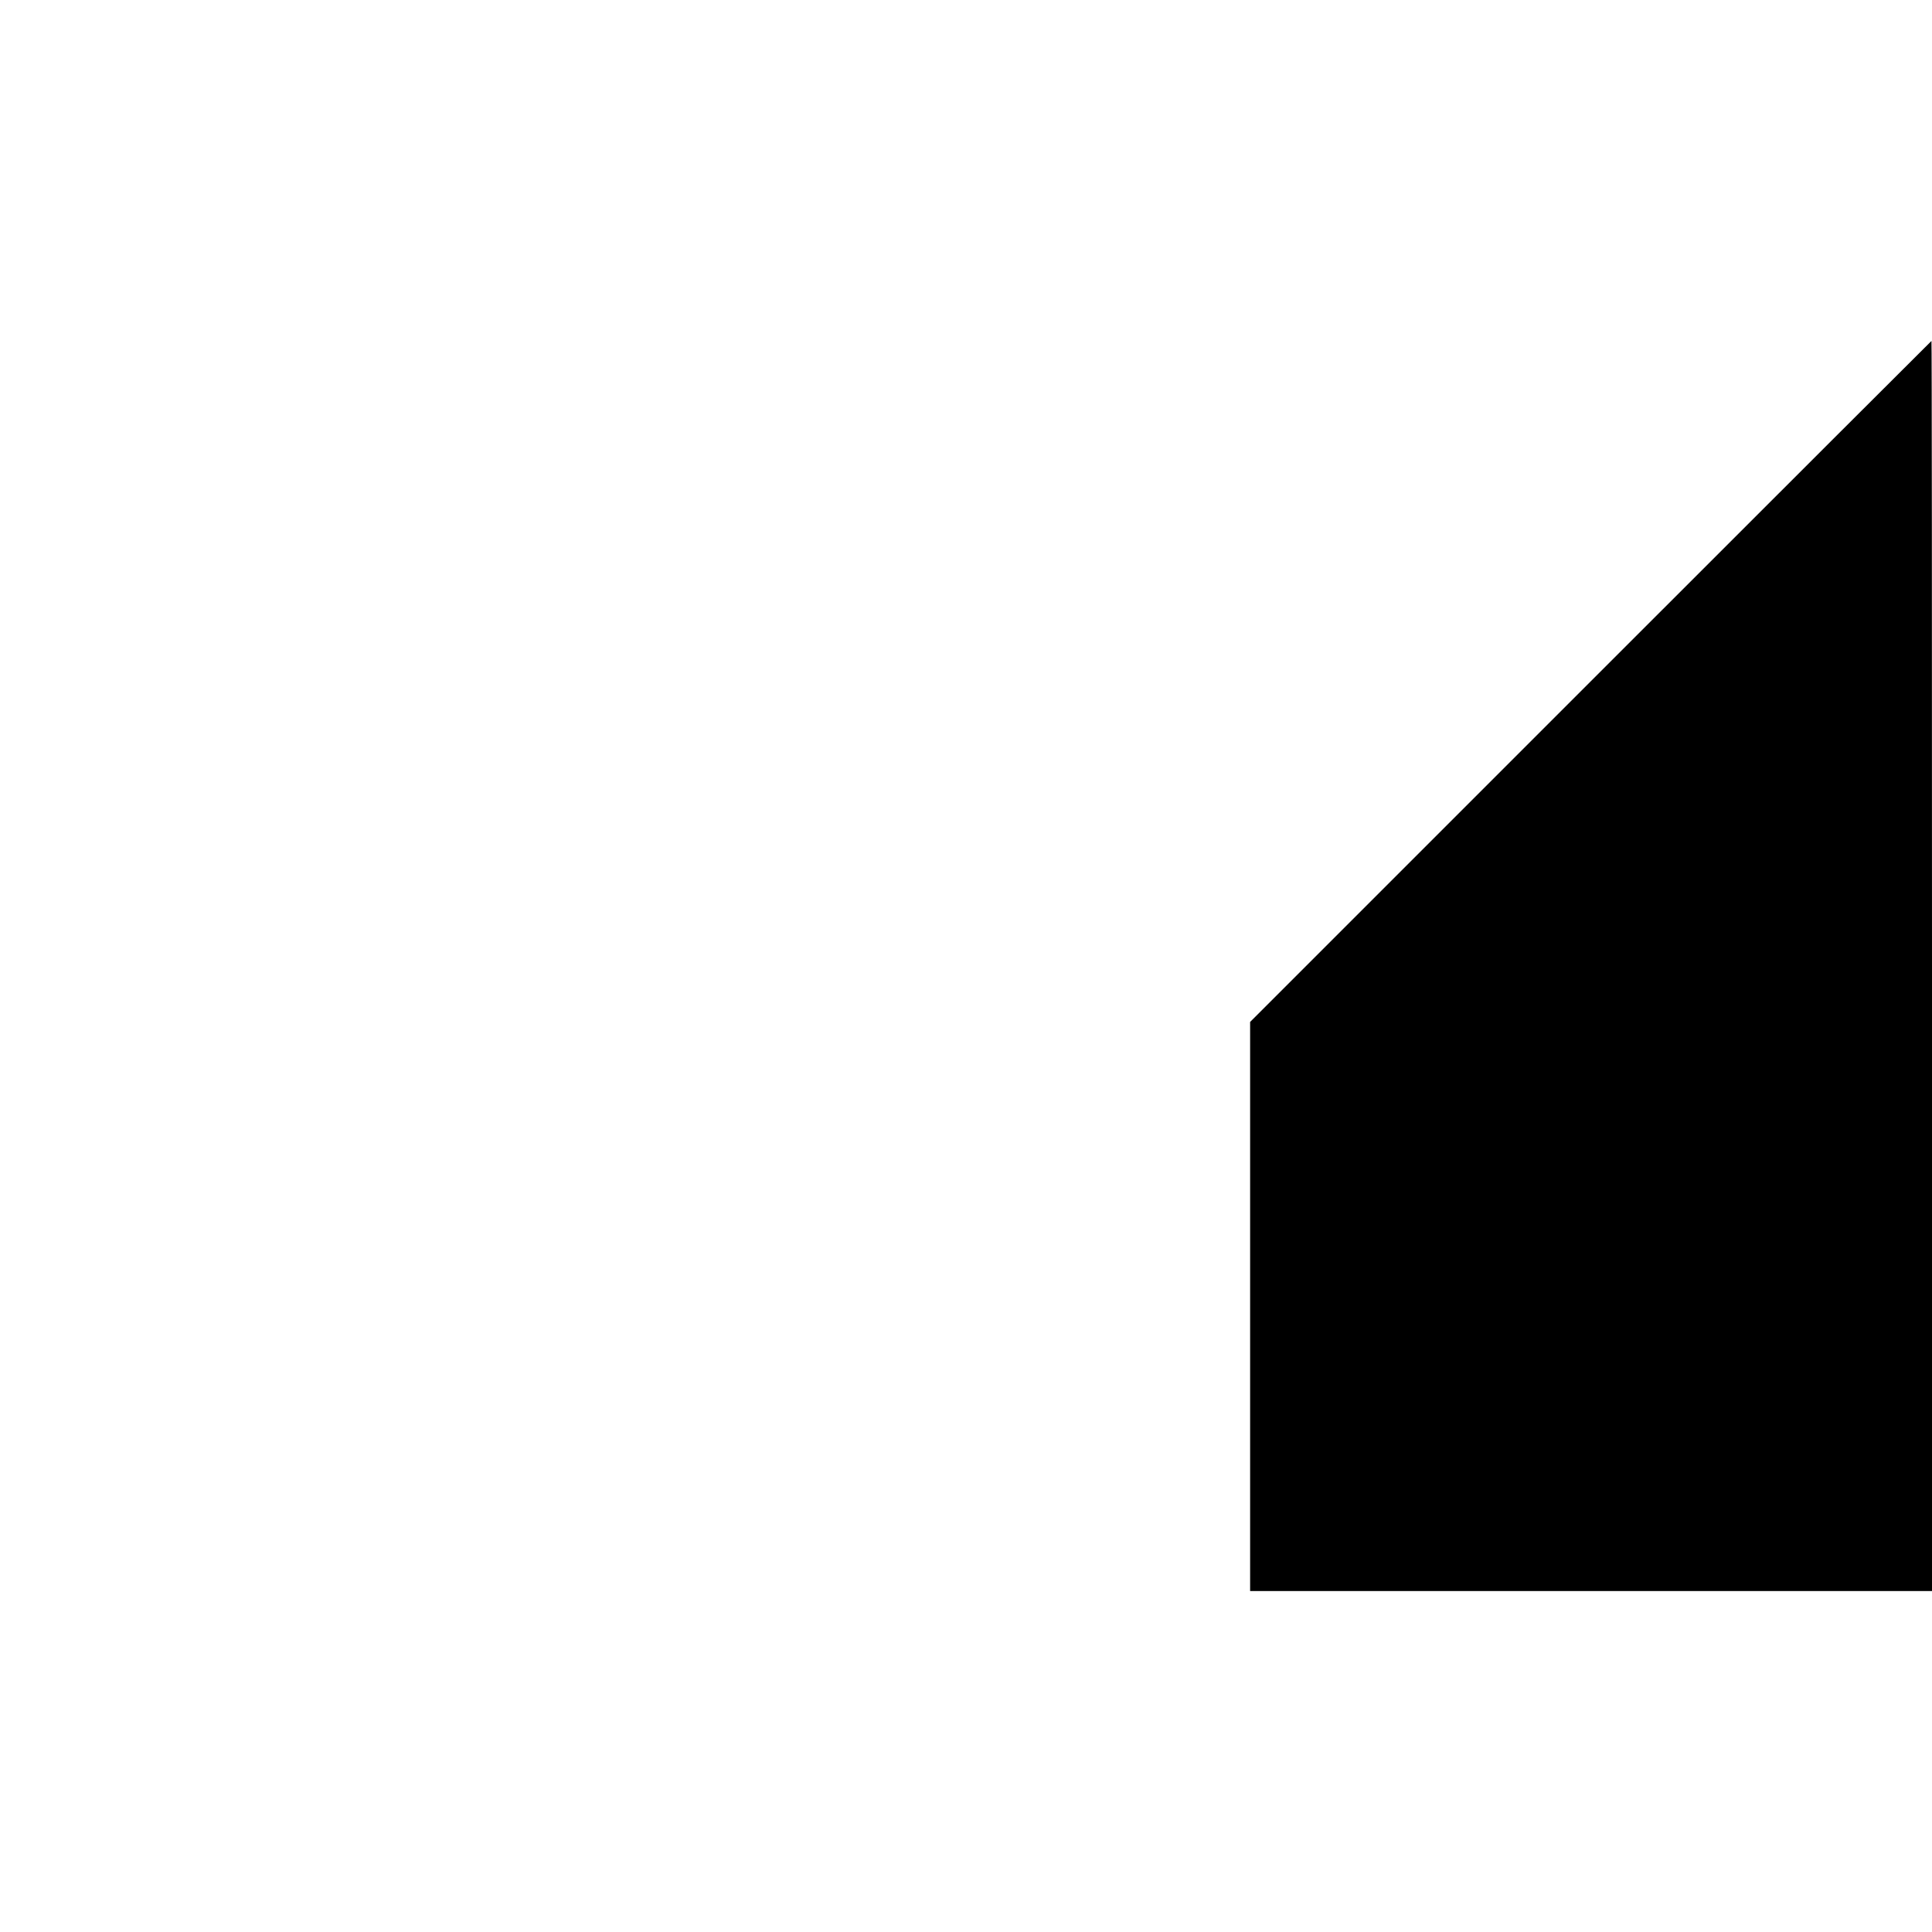
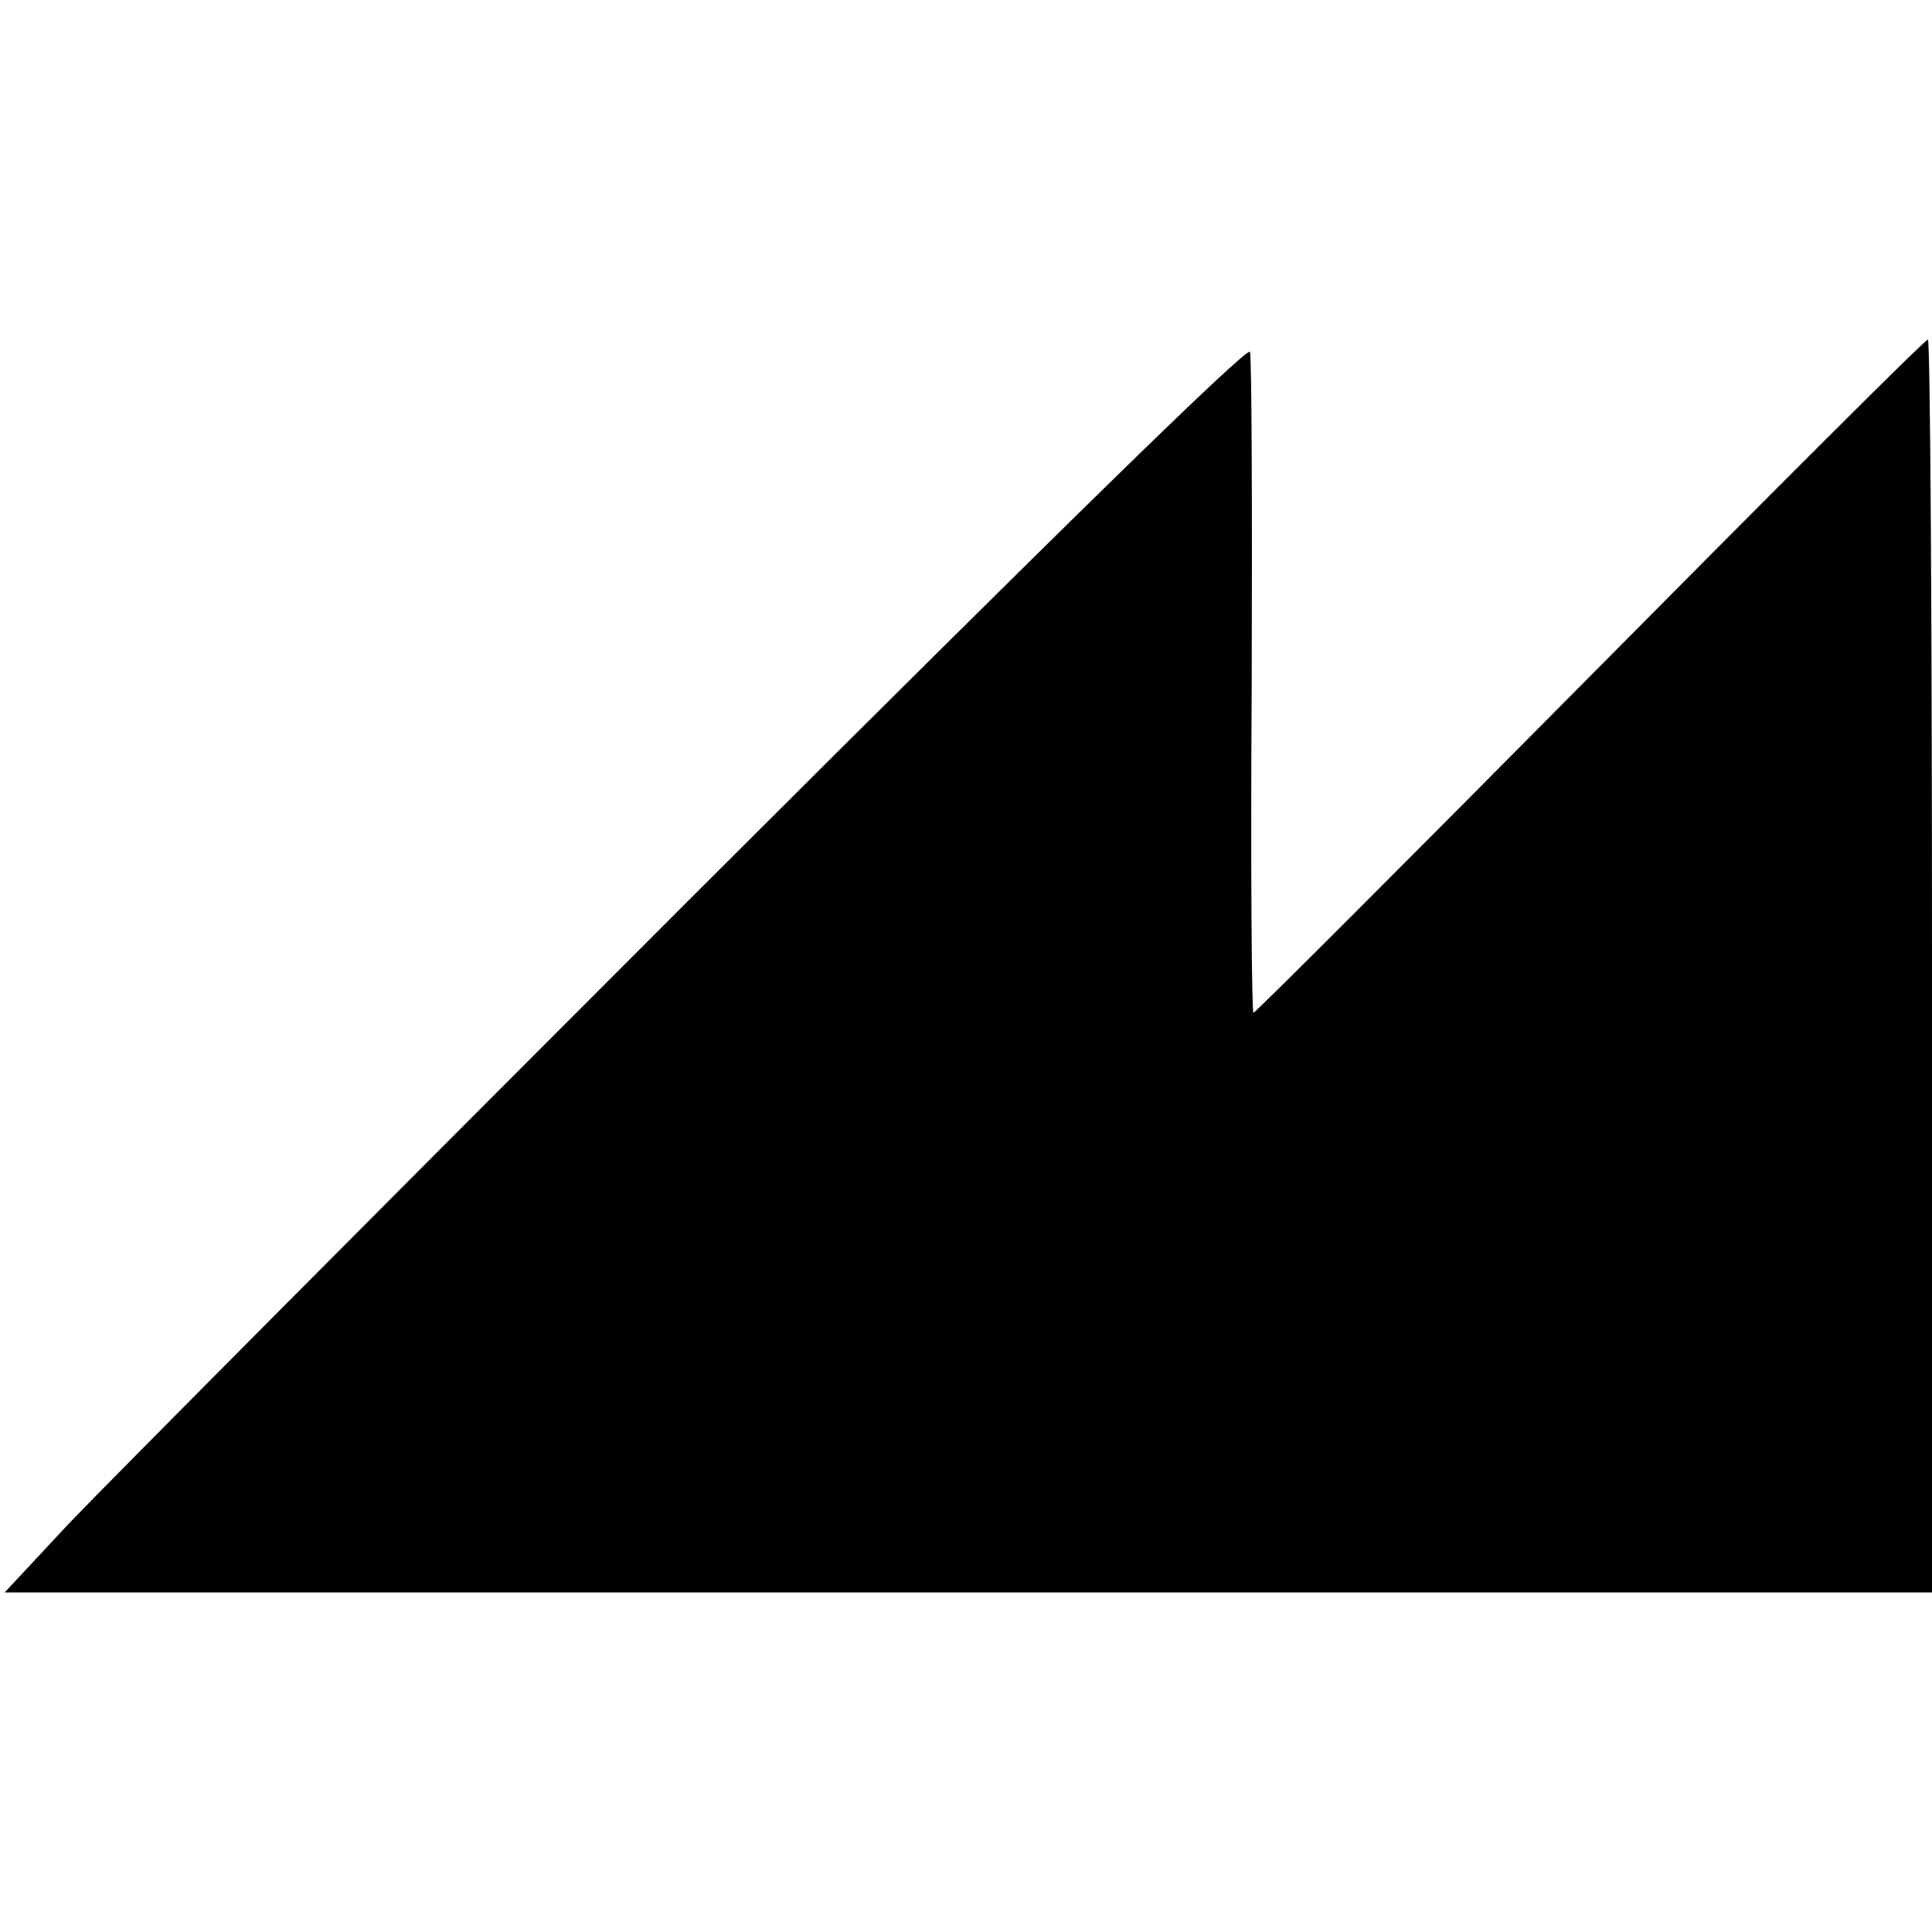
- <svg xmlns="http://www.w3.org/2000/svg" version="1" width="1450.667" height="1450.667" viewBox="0 0 1088 1088">
-   <path d="M895.7 383.8L704 575.5V896h384V544c0-193.6-.1-352-.3-352-.1 0-86.5 86.3-192 191.8z" />
+ <svg xmlns="http://www.w3.org/2000/svg" version="1" width="440" height="440" viewBox="0 0 330 330">
+   <path d="M271.6 115.5c-31.3 31.6-57.2 57.5-57.5 57.5-.3 0-.5-25.1-.3-55.7.1-30.7 0-56.4-.3-57.2-.4-1-31 28.9-95.6 93.4-52.3 52.3-100 100.3-106.1 106.7L.8 272H330V165c0-58.9-.3-107-.7-107-.5 0-26.4 25.9-57.7 57.5z" />
</svg>
